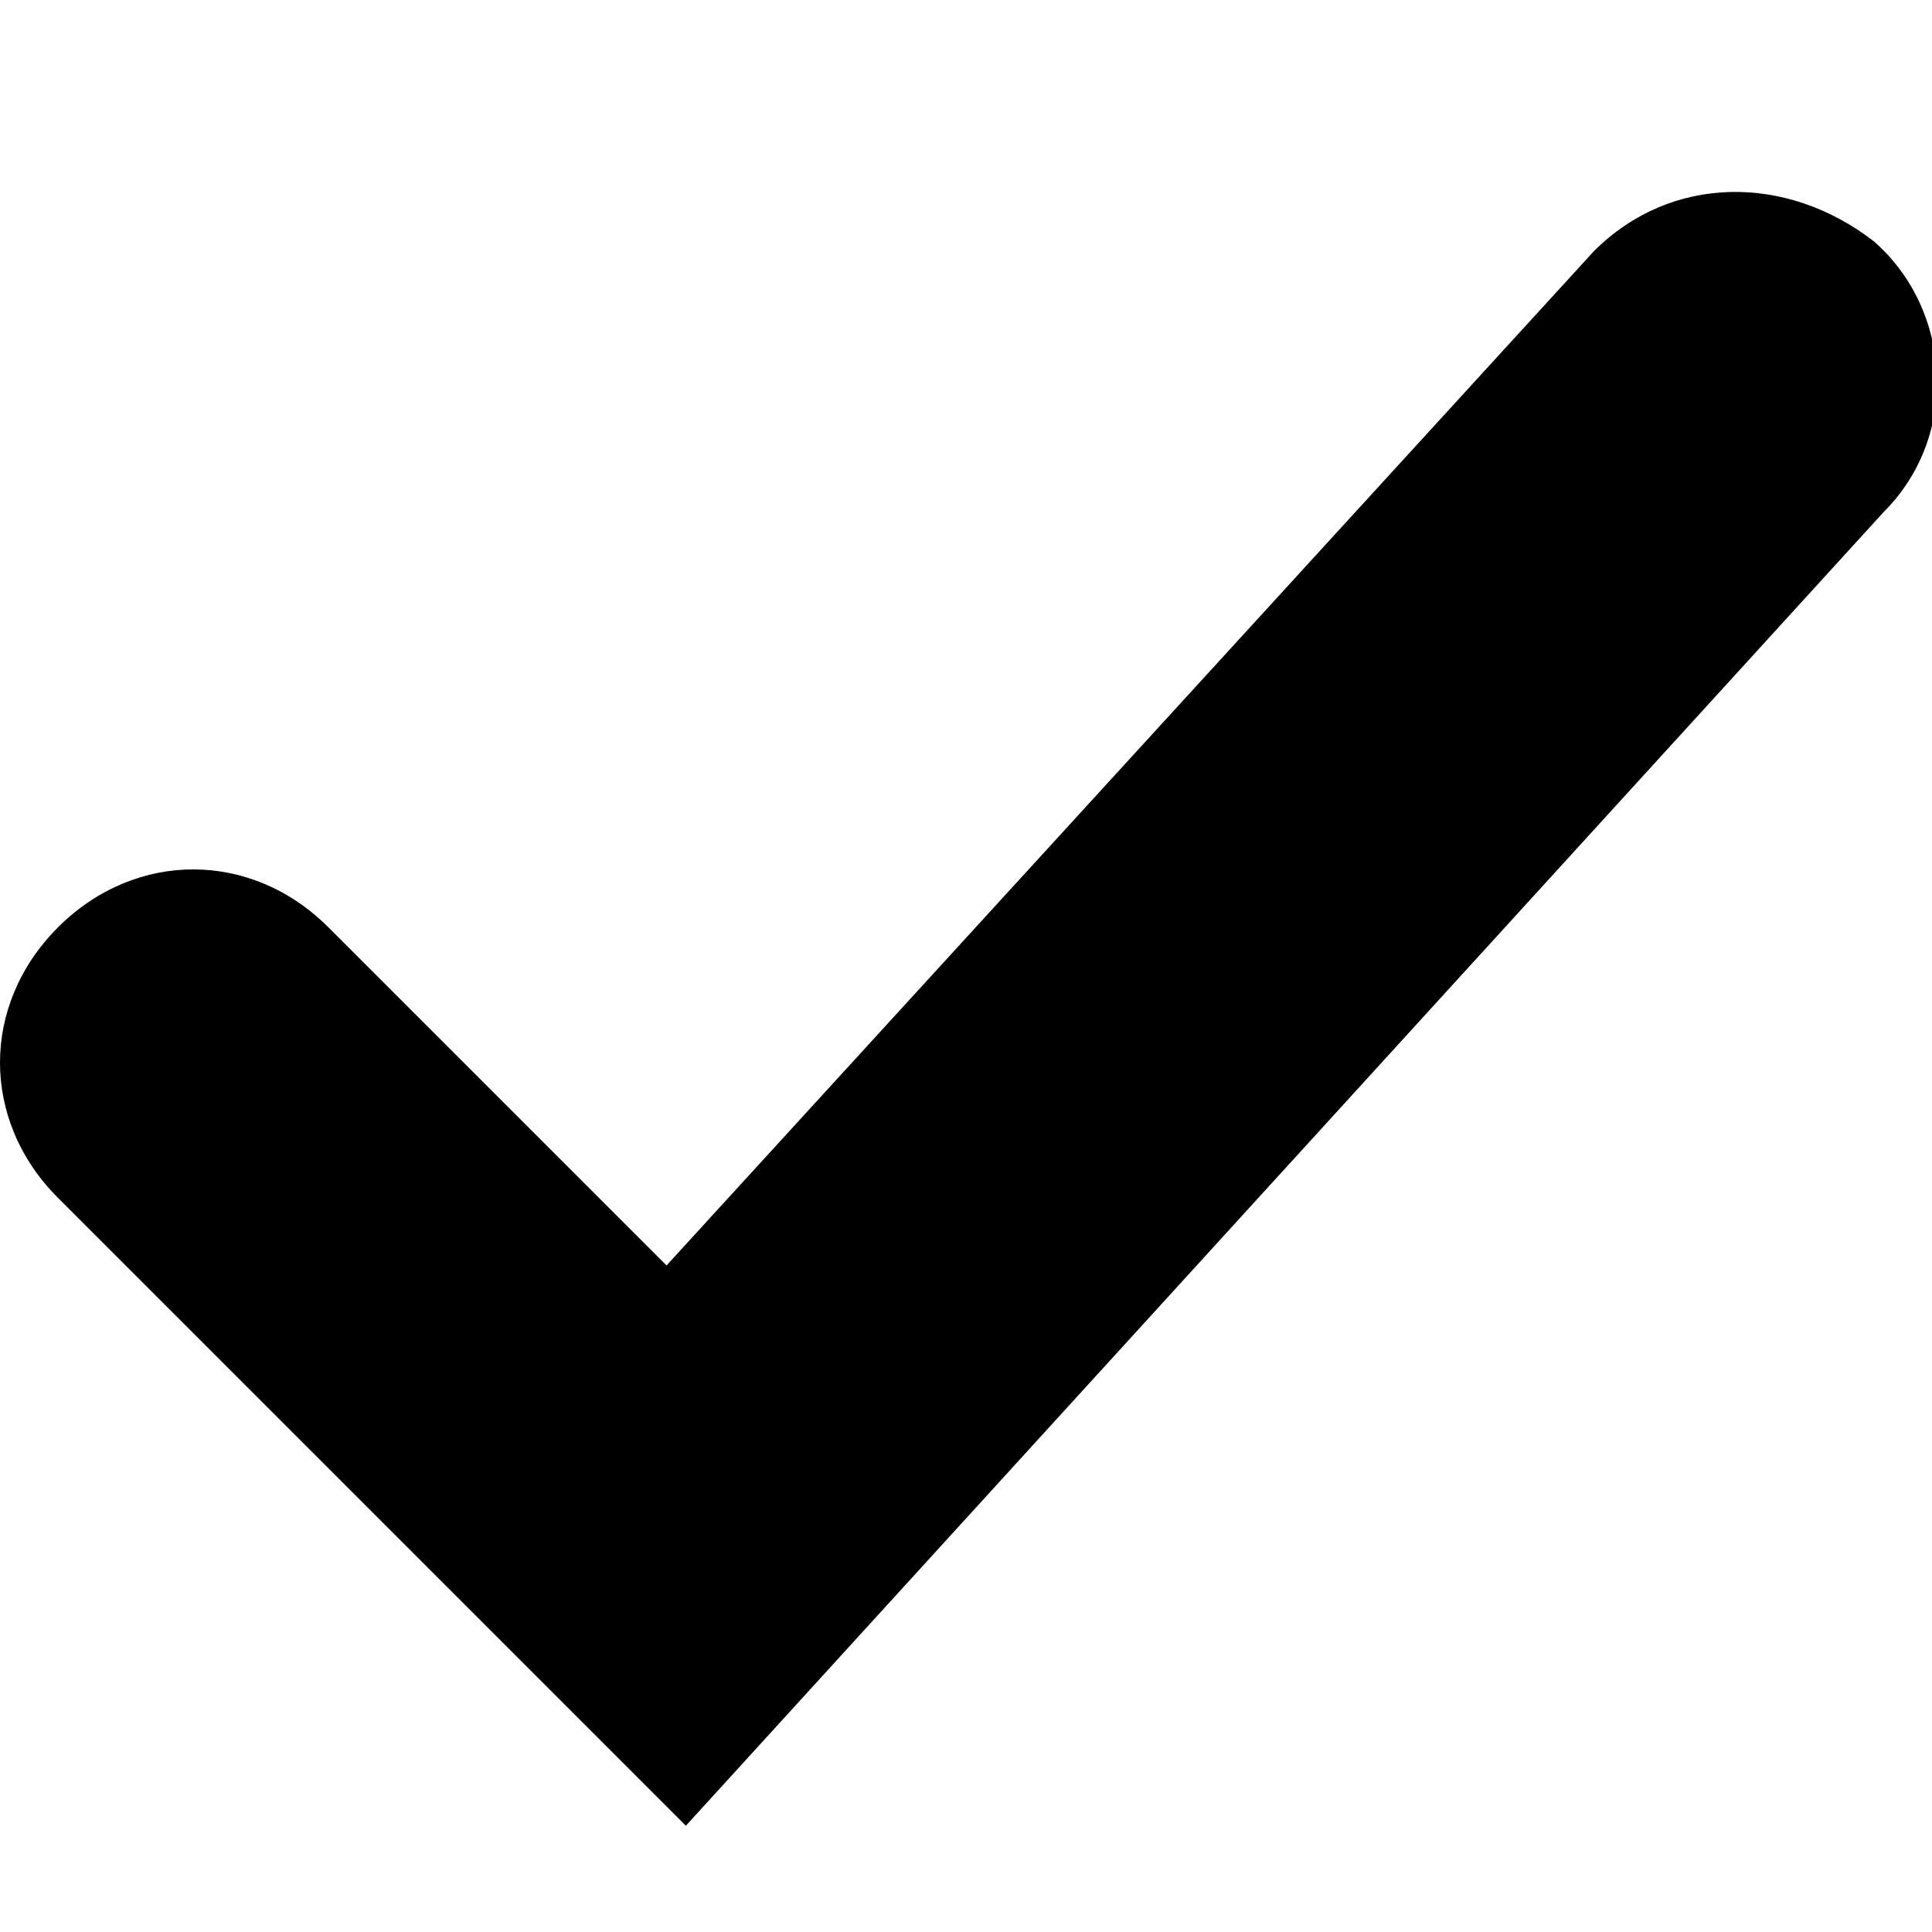
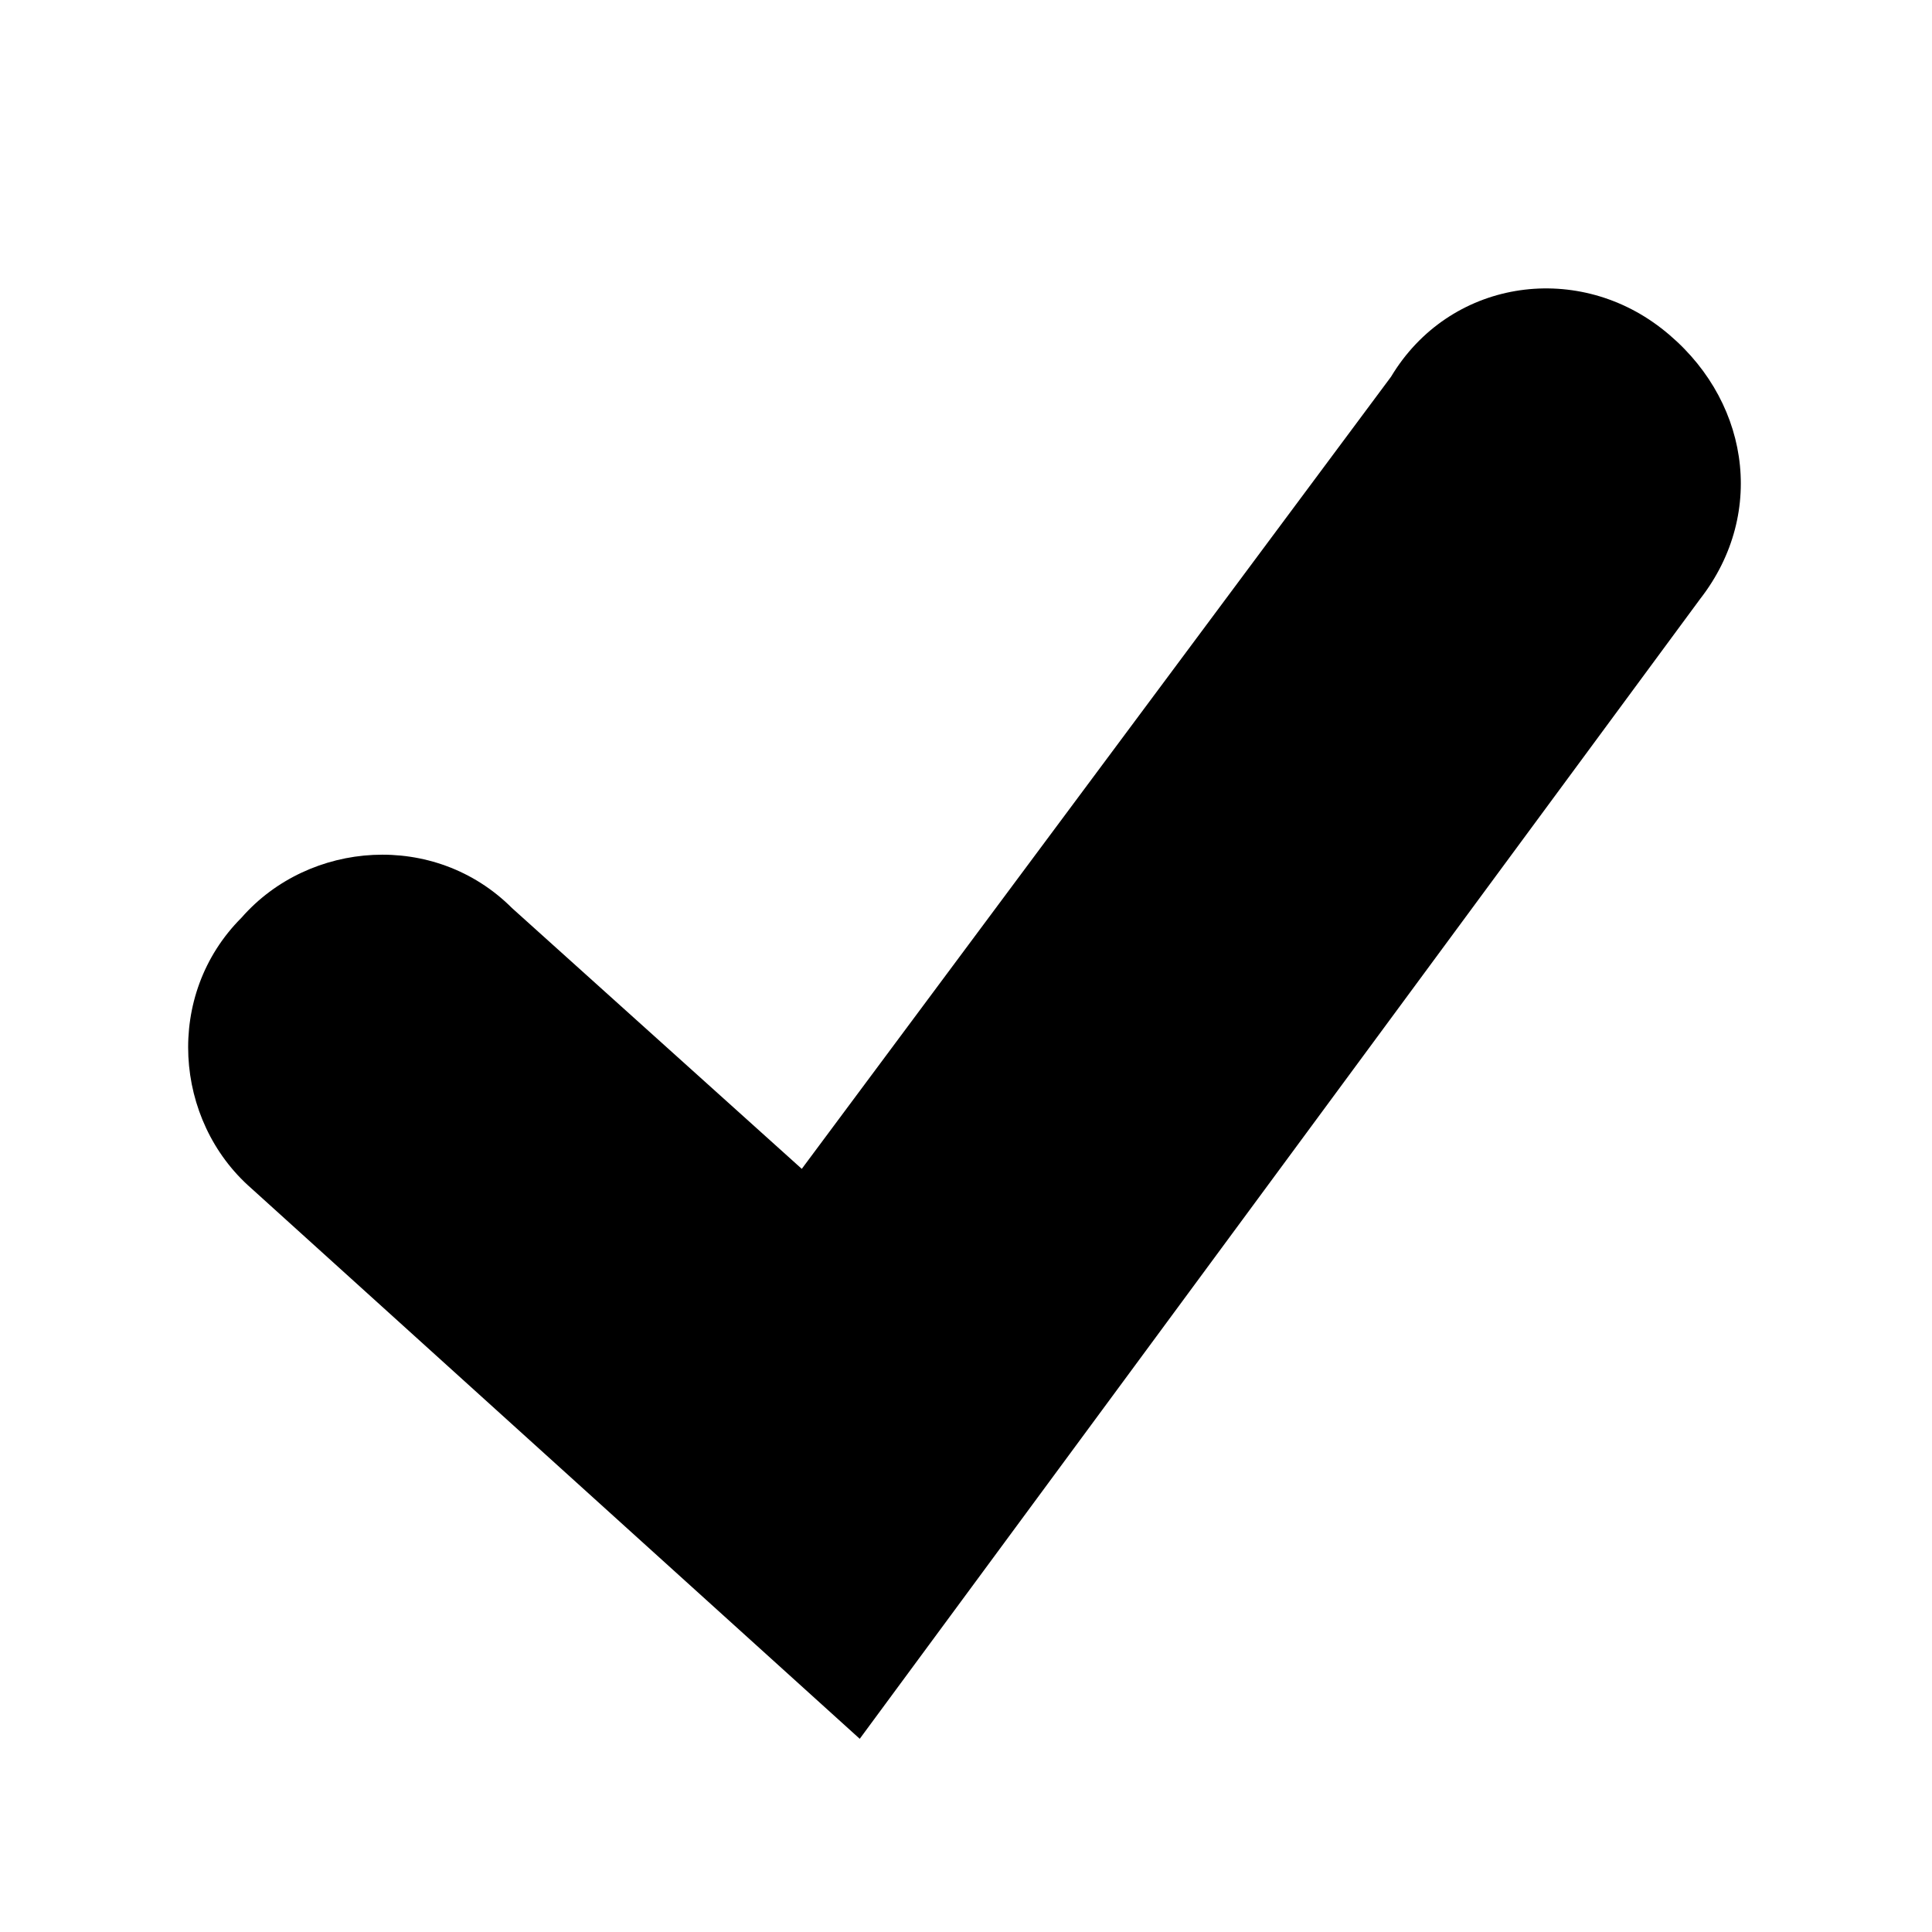
<svg xmlns="http://www.w3.org/2000/svg" version="1.1" id="Layer_1" x="0px" y="0px" viewBox="0 0 20 20" style="enable-background:new 0 0 20 20;" xml:space="preserve">
  <style type="text/css">
	.st0{fill-rule:evenodd;clip-rule:evenodd;}
</style>
-   <path class="st0" d="M19.4,2.5c0.8,0.7,0.9,2,0.1,2.8L7.1,18.9l-6.5-6.5c-0.8-0.8-0.8-2,0-2.8c0.8-0.8,2-0.8,2.8,0l3.5,3.5l9.6-10.5  C17.3,1.8,18.5,1.8,19.4,2.5z" />
+   <path class="st0" d="M17.2,3.4c0.9,0.7,1.1,1.9,0.4,2.8L8.9,18l-6.3-5.7c-0.8-0.7-0.9-2-0.1-2.8c0.7-0.8,2-0.9,2.8-0.1l3,2.7  l6.1-8.2C15,2.9,16.3,2.7,17.2,3.4z" />
</svg>
